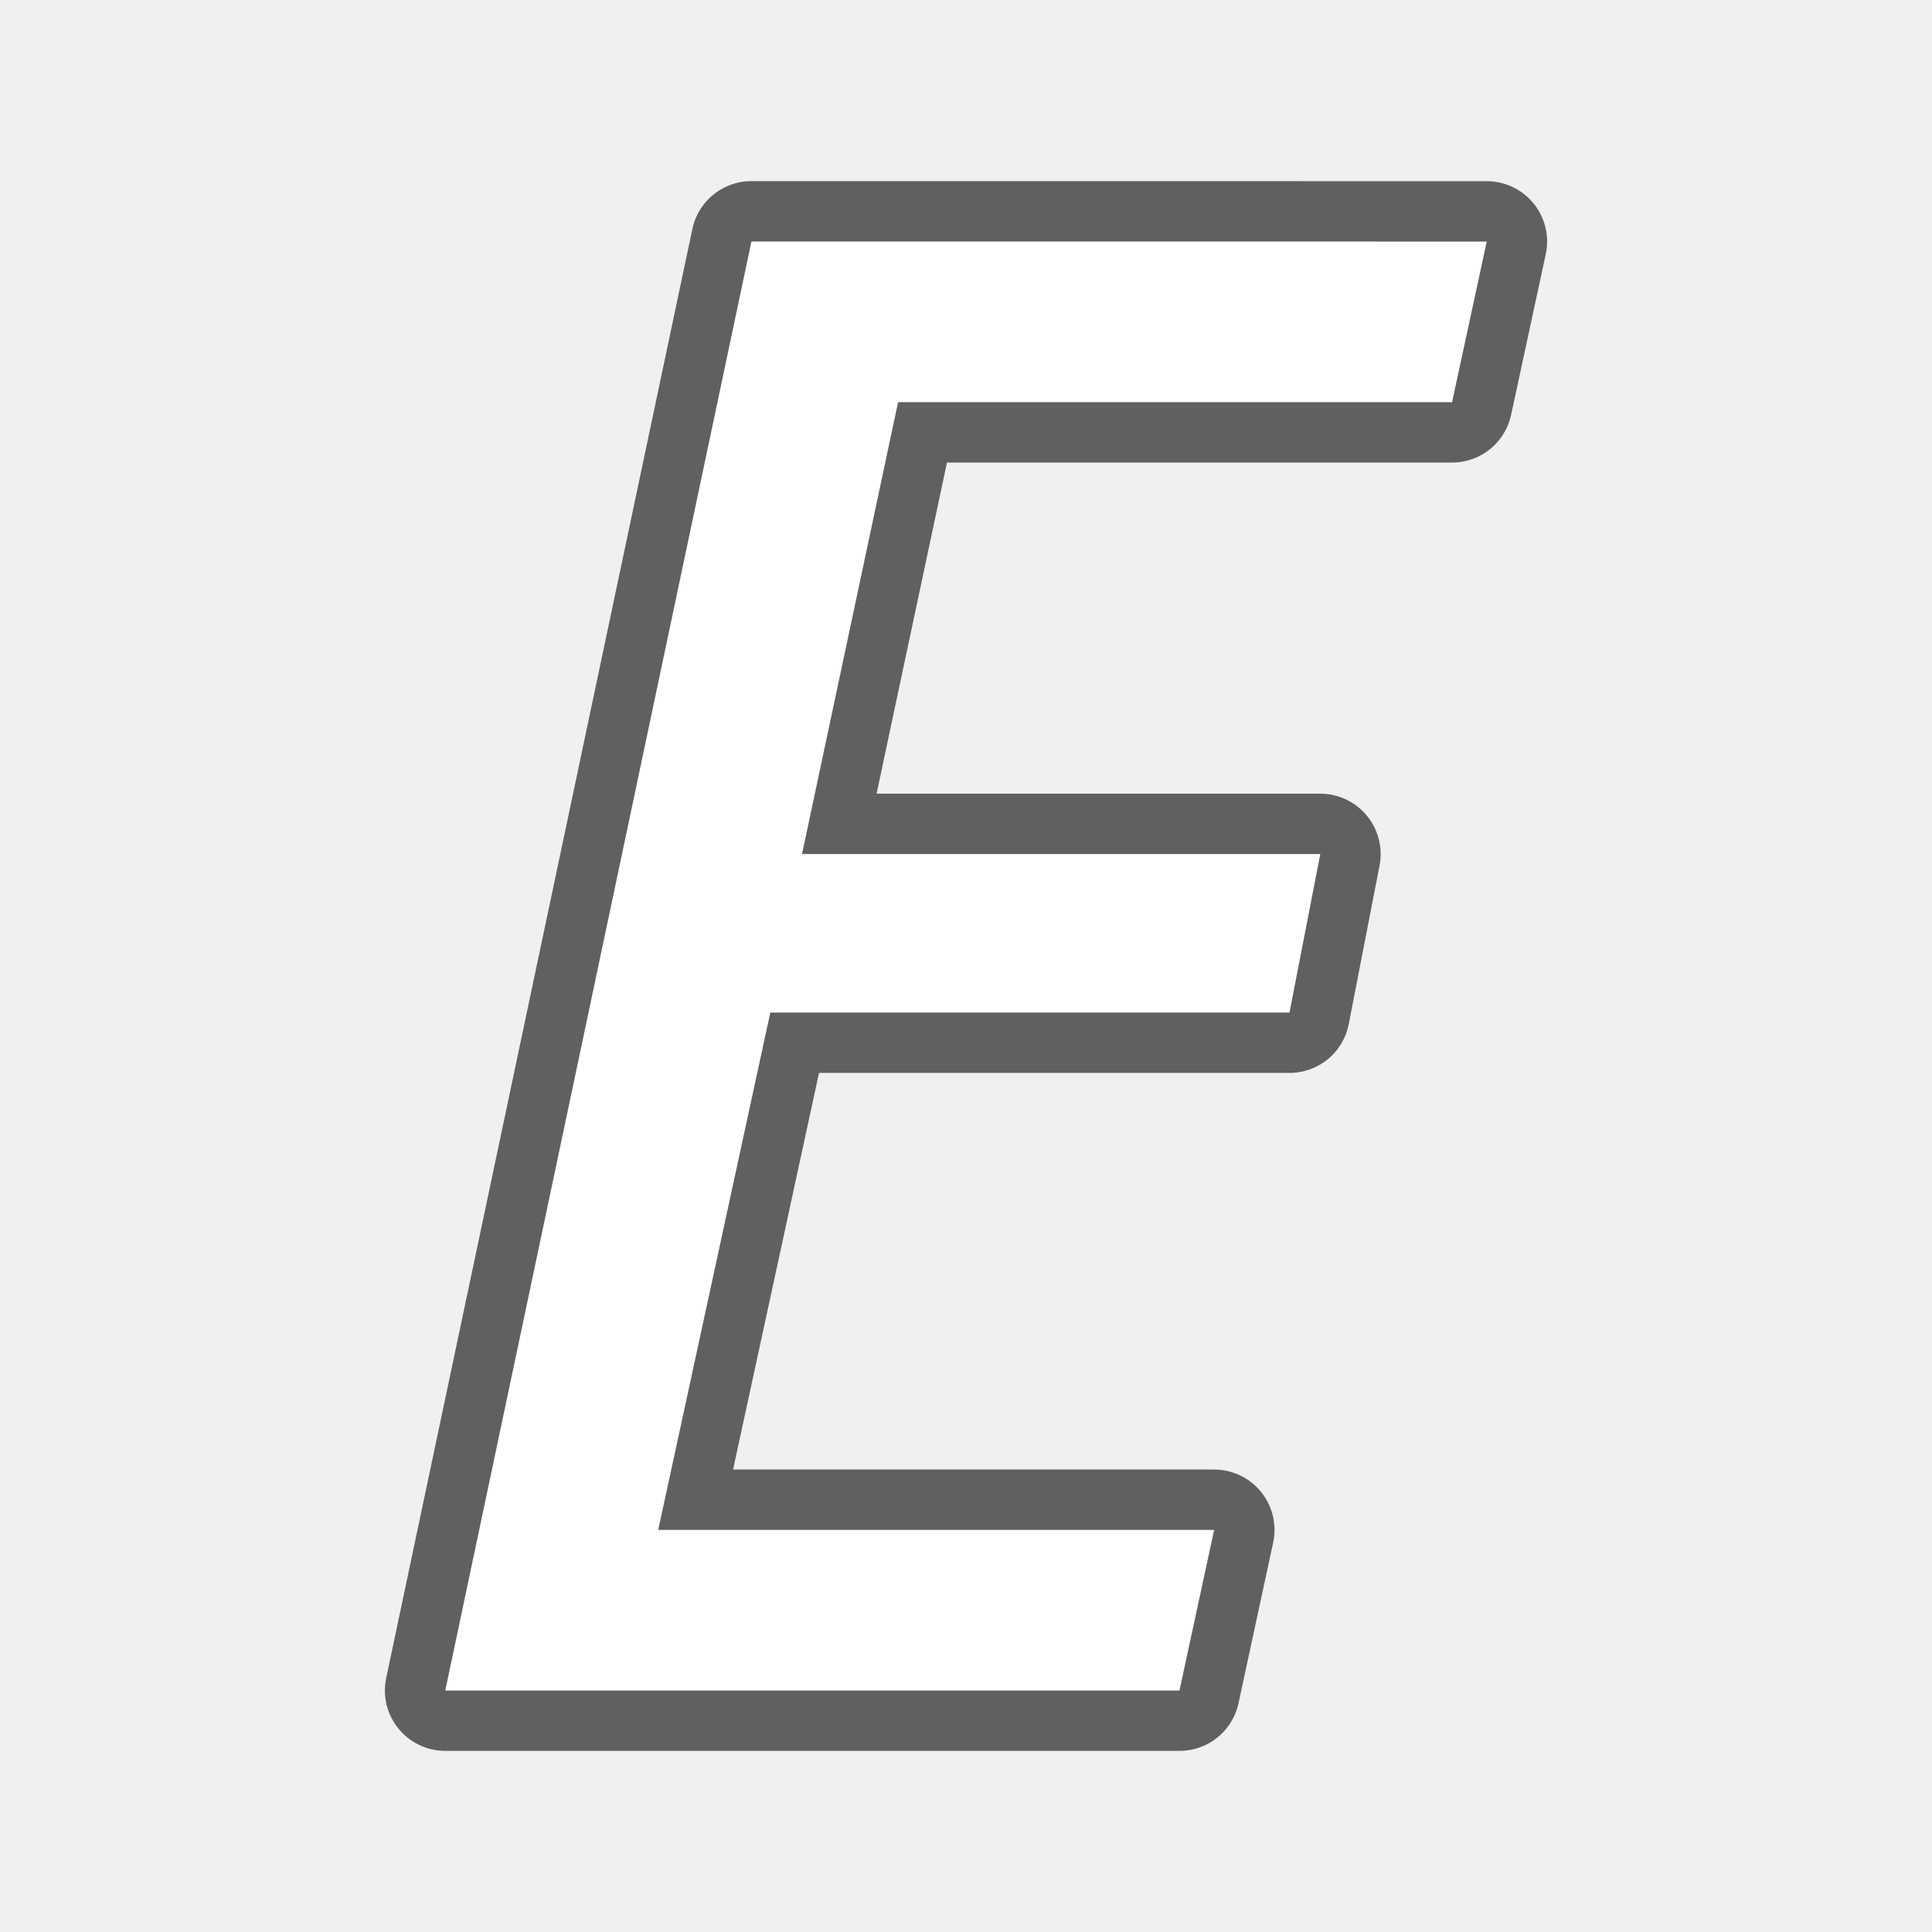
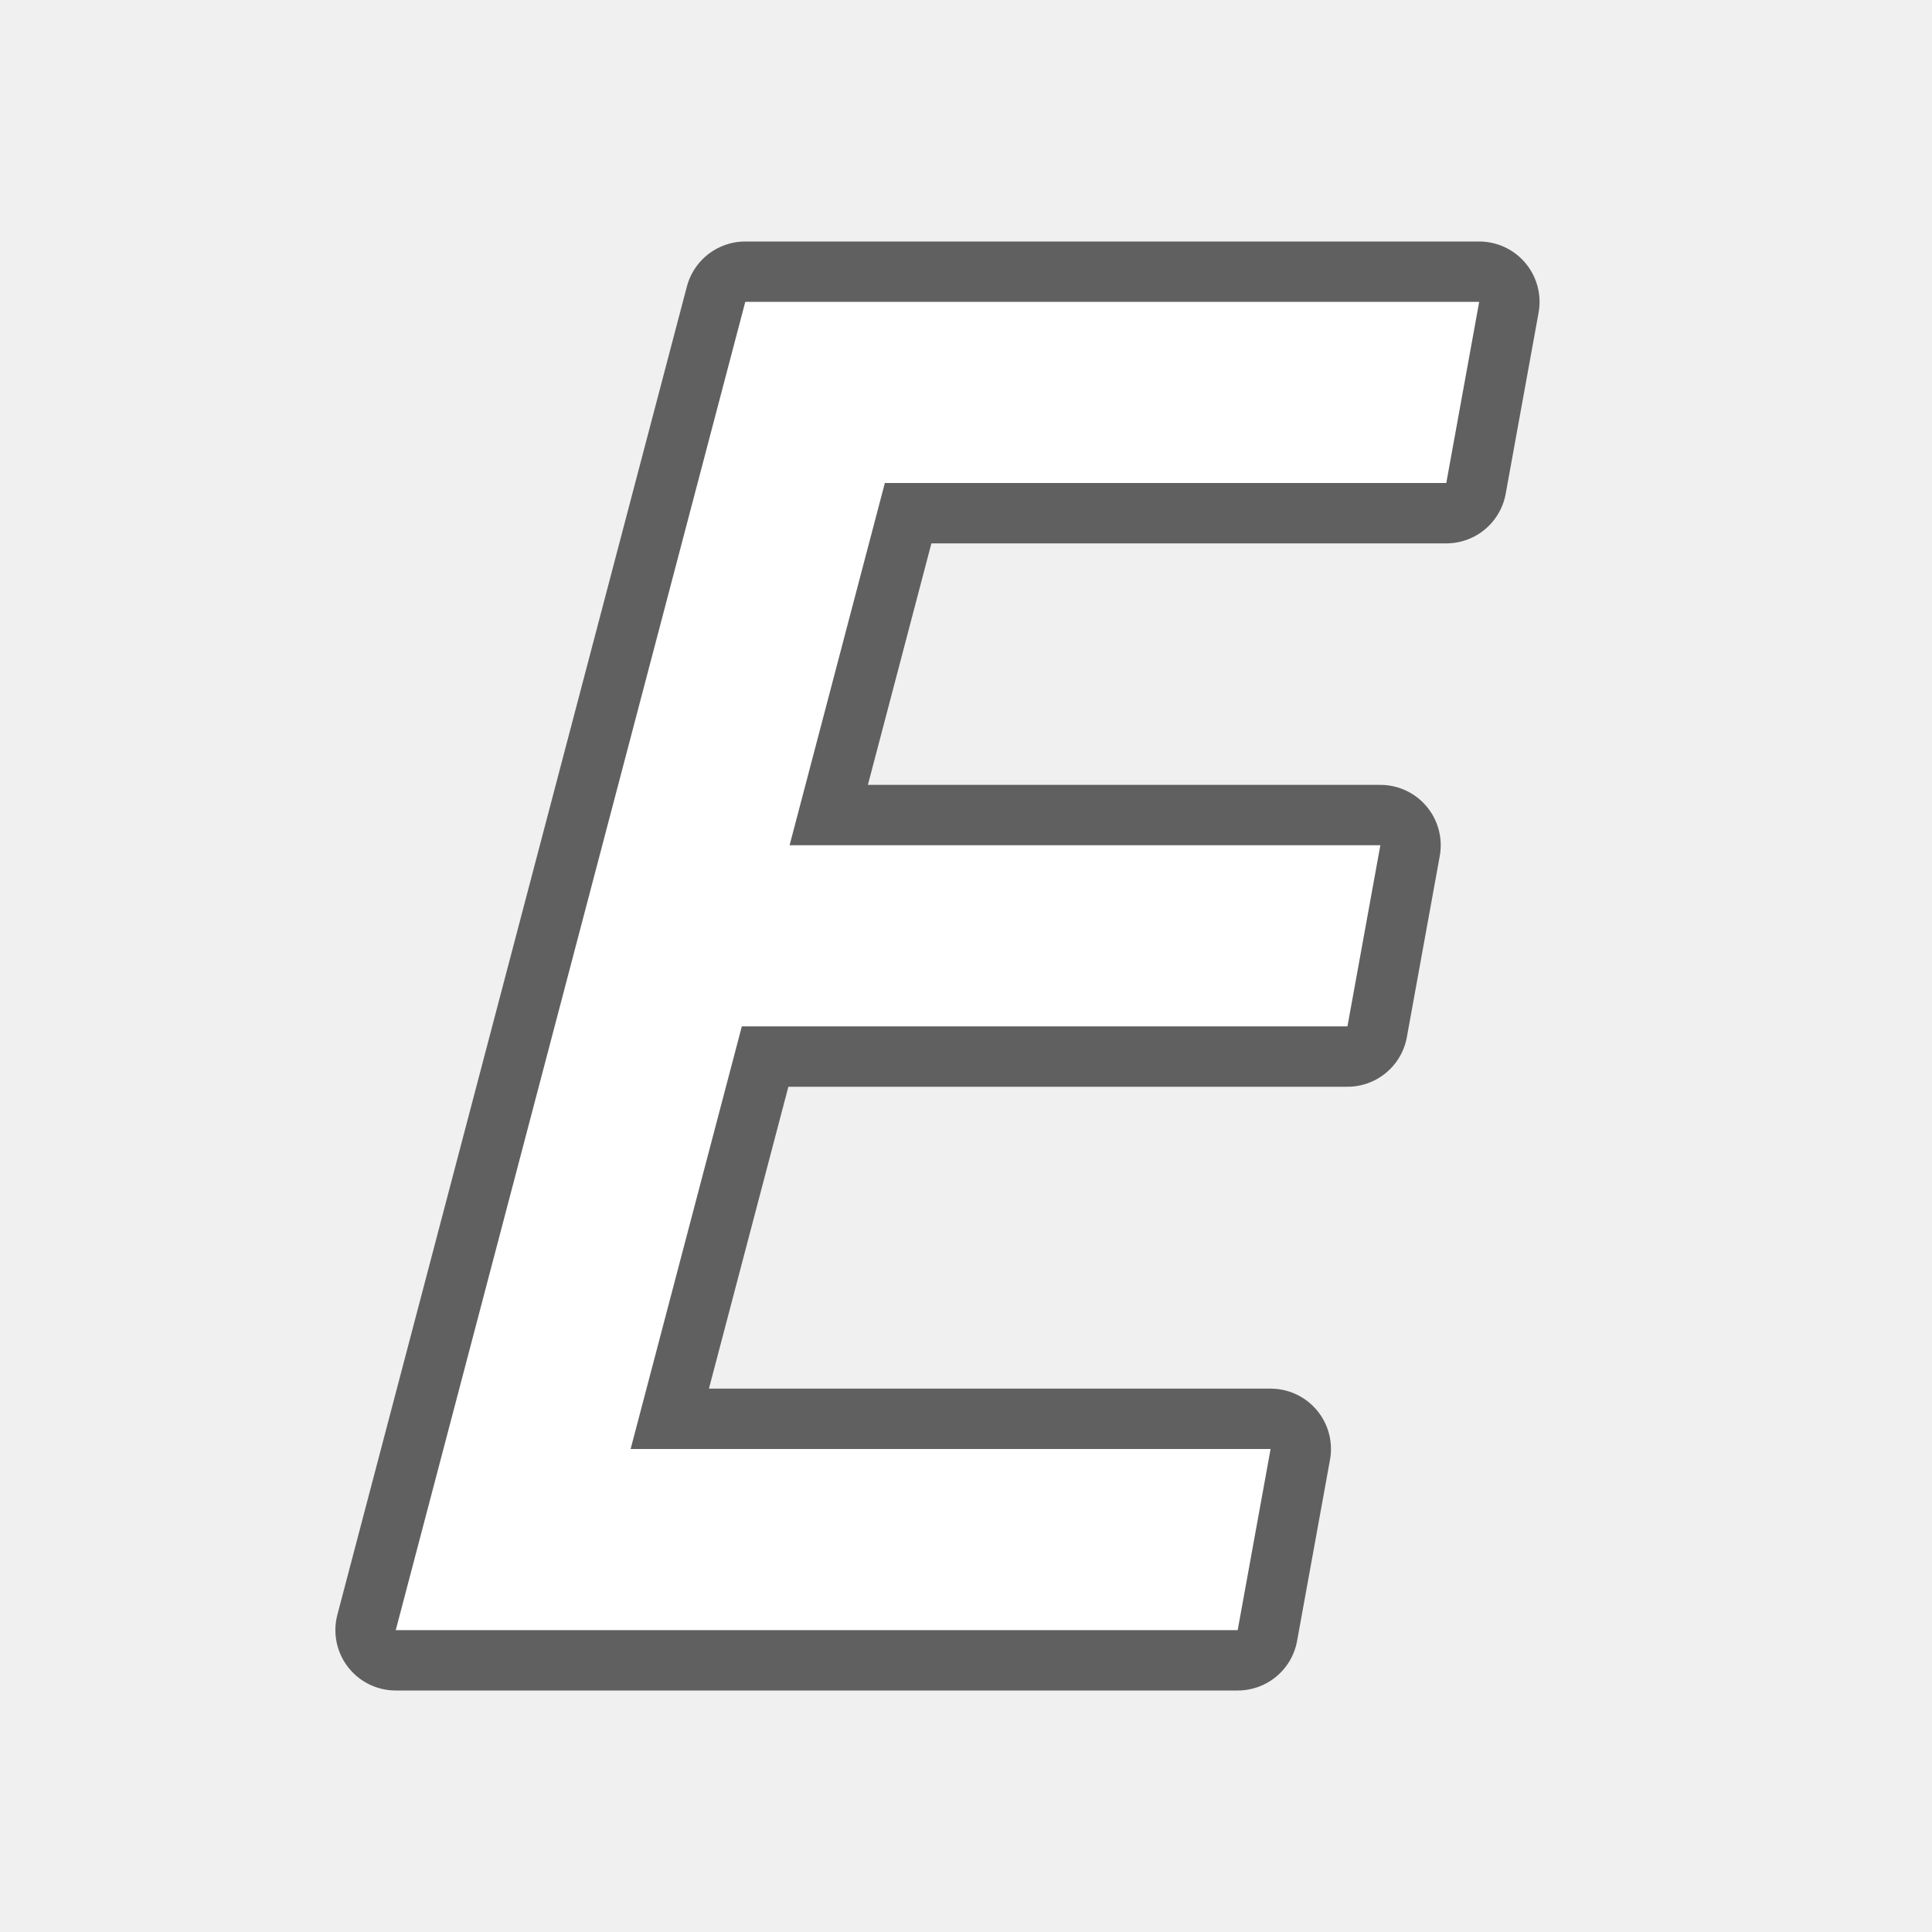
<svg xmlns="http://www.w3.org/2000/svg" height="32" viewBox="0 0 32 32" width="32" version="1.1" id="svg4">
  <defs id="defs8" />
-   <path style="fill:#000000;stroke:#000000;opacity:0.6;stroke-width:2;stroke-miterlimit:4;stroke-dasharray:none;stroke-linejoin:round" id="path819" stroke-width="1.5" fill="#232629" d="m12.446 4-5.071 24h12.161l.574-2.66h-9.208l1.857-8.569h8.599l.51-2.625h-8.584l1.591-7.485h9.176l.574-2.66z" />
-   <path d="m12.446 4-5.071 24h12.161l.574-2.66h-9.208l1.857-8.569h8.599l.51-2.625h-8.584l1.591-7.485h9.176l.574-2.66z" fill="#232629" stroke-width="1.5" id="path2" style="fill:#ffffff" />
+   <path style="color:#000000;font-style:normal;font-variant:normal;font-weight:normal;font-stretch:normal;font-size:medium;line-height:normal;font-family:sans-serif;font-variant-ligatures:normal;font-variant-position:normal;font-variant-caps:normal;font-variant-numeric:normal;font-variant-alternates:normal;font-feature-settings:normal;text-indent:0;text-align:start;text-decoration:none;text-decoration-line:none;text-decoration-style:solid;text-decoration-color:#000000;letter-spacing:normal;word-spacing:normal;text-transform:none;writing-mode:lr-tb;direction:ltr;text-orientation:mixed;dominant-baseline:auto;baseline-shift:baseline;text-anchor:start;white-space:normal;shape-padding:0;clip-rule:nonzero;display:inline;overflow:visible;visibility:visible;opacity:0.6;isolation:auto;mix-blend-mode:normal;color-interpolation:sRGB;color-interpolation-filters:linearRGB;solid-color:#000000;solid-opacity:1;vector-effect:none;fill:#000000;fill-opacity:1;fill-rule:nonzero;stroke:#000000;stroke-width:2;stroke-linecap:butt;stroke-linejoin:round;stroke-miterlimit:4;stroke-dasharray:none;stroke-dashoffset:0;stroke-opacity:1;color-rendering:auto;image-rendering:auto;shape-rendering:auto;text-rendering:auto;enable-background:accumulate" d="M 12.344 5 L 6.555 27 L 20.5 27 L 21.045 24 L 10.445 24 L 12.287 17 L 22.318 17 L 22.863 14 L 13.078 14 L 14.656 8 L 23.955 8 L 24.5 5 L 12.344 5 z " id="path838" />
+   <path style="color:#000000;font-style:normal;font-variant:normal;font-weight:normal;font-stretch:normal;font-size:medium;line-height:normal;font-family:sans-serif;font-variant-ligatures:normal;font-variant-position:normal;font-variant-caps:normal;font-variant-numeric:normal;font-variant-alternates:normal;font-feature-settings:normal;text-indent:0;text-align:start;text-decoration:none;text-decoration-line:none;text-decoration-style:solid;text-decoration-color:#000000;letter-spacing:normal;word-spacing:normal;text-transform:none;writing-mode:lr-tb;direction:ltr;text-orientation:mixed;dominant-baseline:auto;baseline-shift:baseline;text-anchor:start;white-space:normal;shape-padding:0;clip-rule:nonzero;display:inline;overflow:visible;visibility:visible;opacity:1;isolation:auto;mix-blend-mode:normal;color-interpolation:sRGB;color-interpolation-filters:linearRGB;solid-color:#000000;solid-opacity:1;vector-effect:none;fill:#ffffff;fill-opacity:1;fill-rule:nonzero;stroke:none;stroke-width:3;stroke-linecap:butt;stroke-linejoin:miter;stroke-miterlimit:4;stroke-dasharray:none;stroke-dashoffset:0;stroke-opacity:1;color-rendering:auto;image-rendering:auto;shape-rendering:auto;text-rendering:auto;enable-background:accumulate" d="M 12.344 5 L 6.555 27 L 20.5 27 L 21.045 24 L 10.445 24 L 12.287 17 L 22.318 17 L 22.863 14 L 13.078 14 L 14.656 8 L 23.955 8 L 24.5 5 L 12.344 5 z " id="path816" />
</svg>
